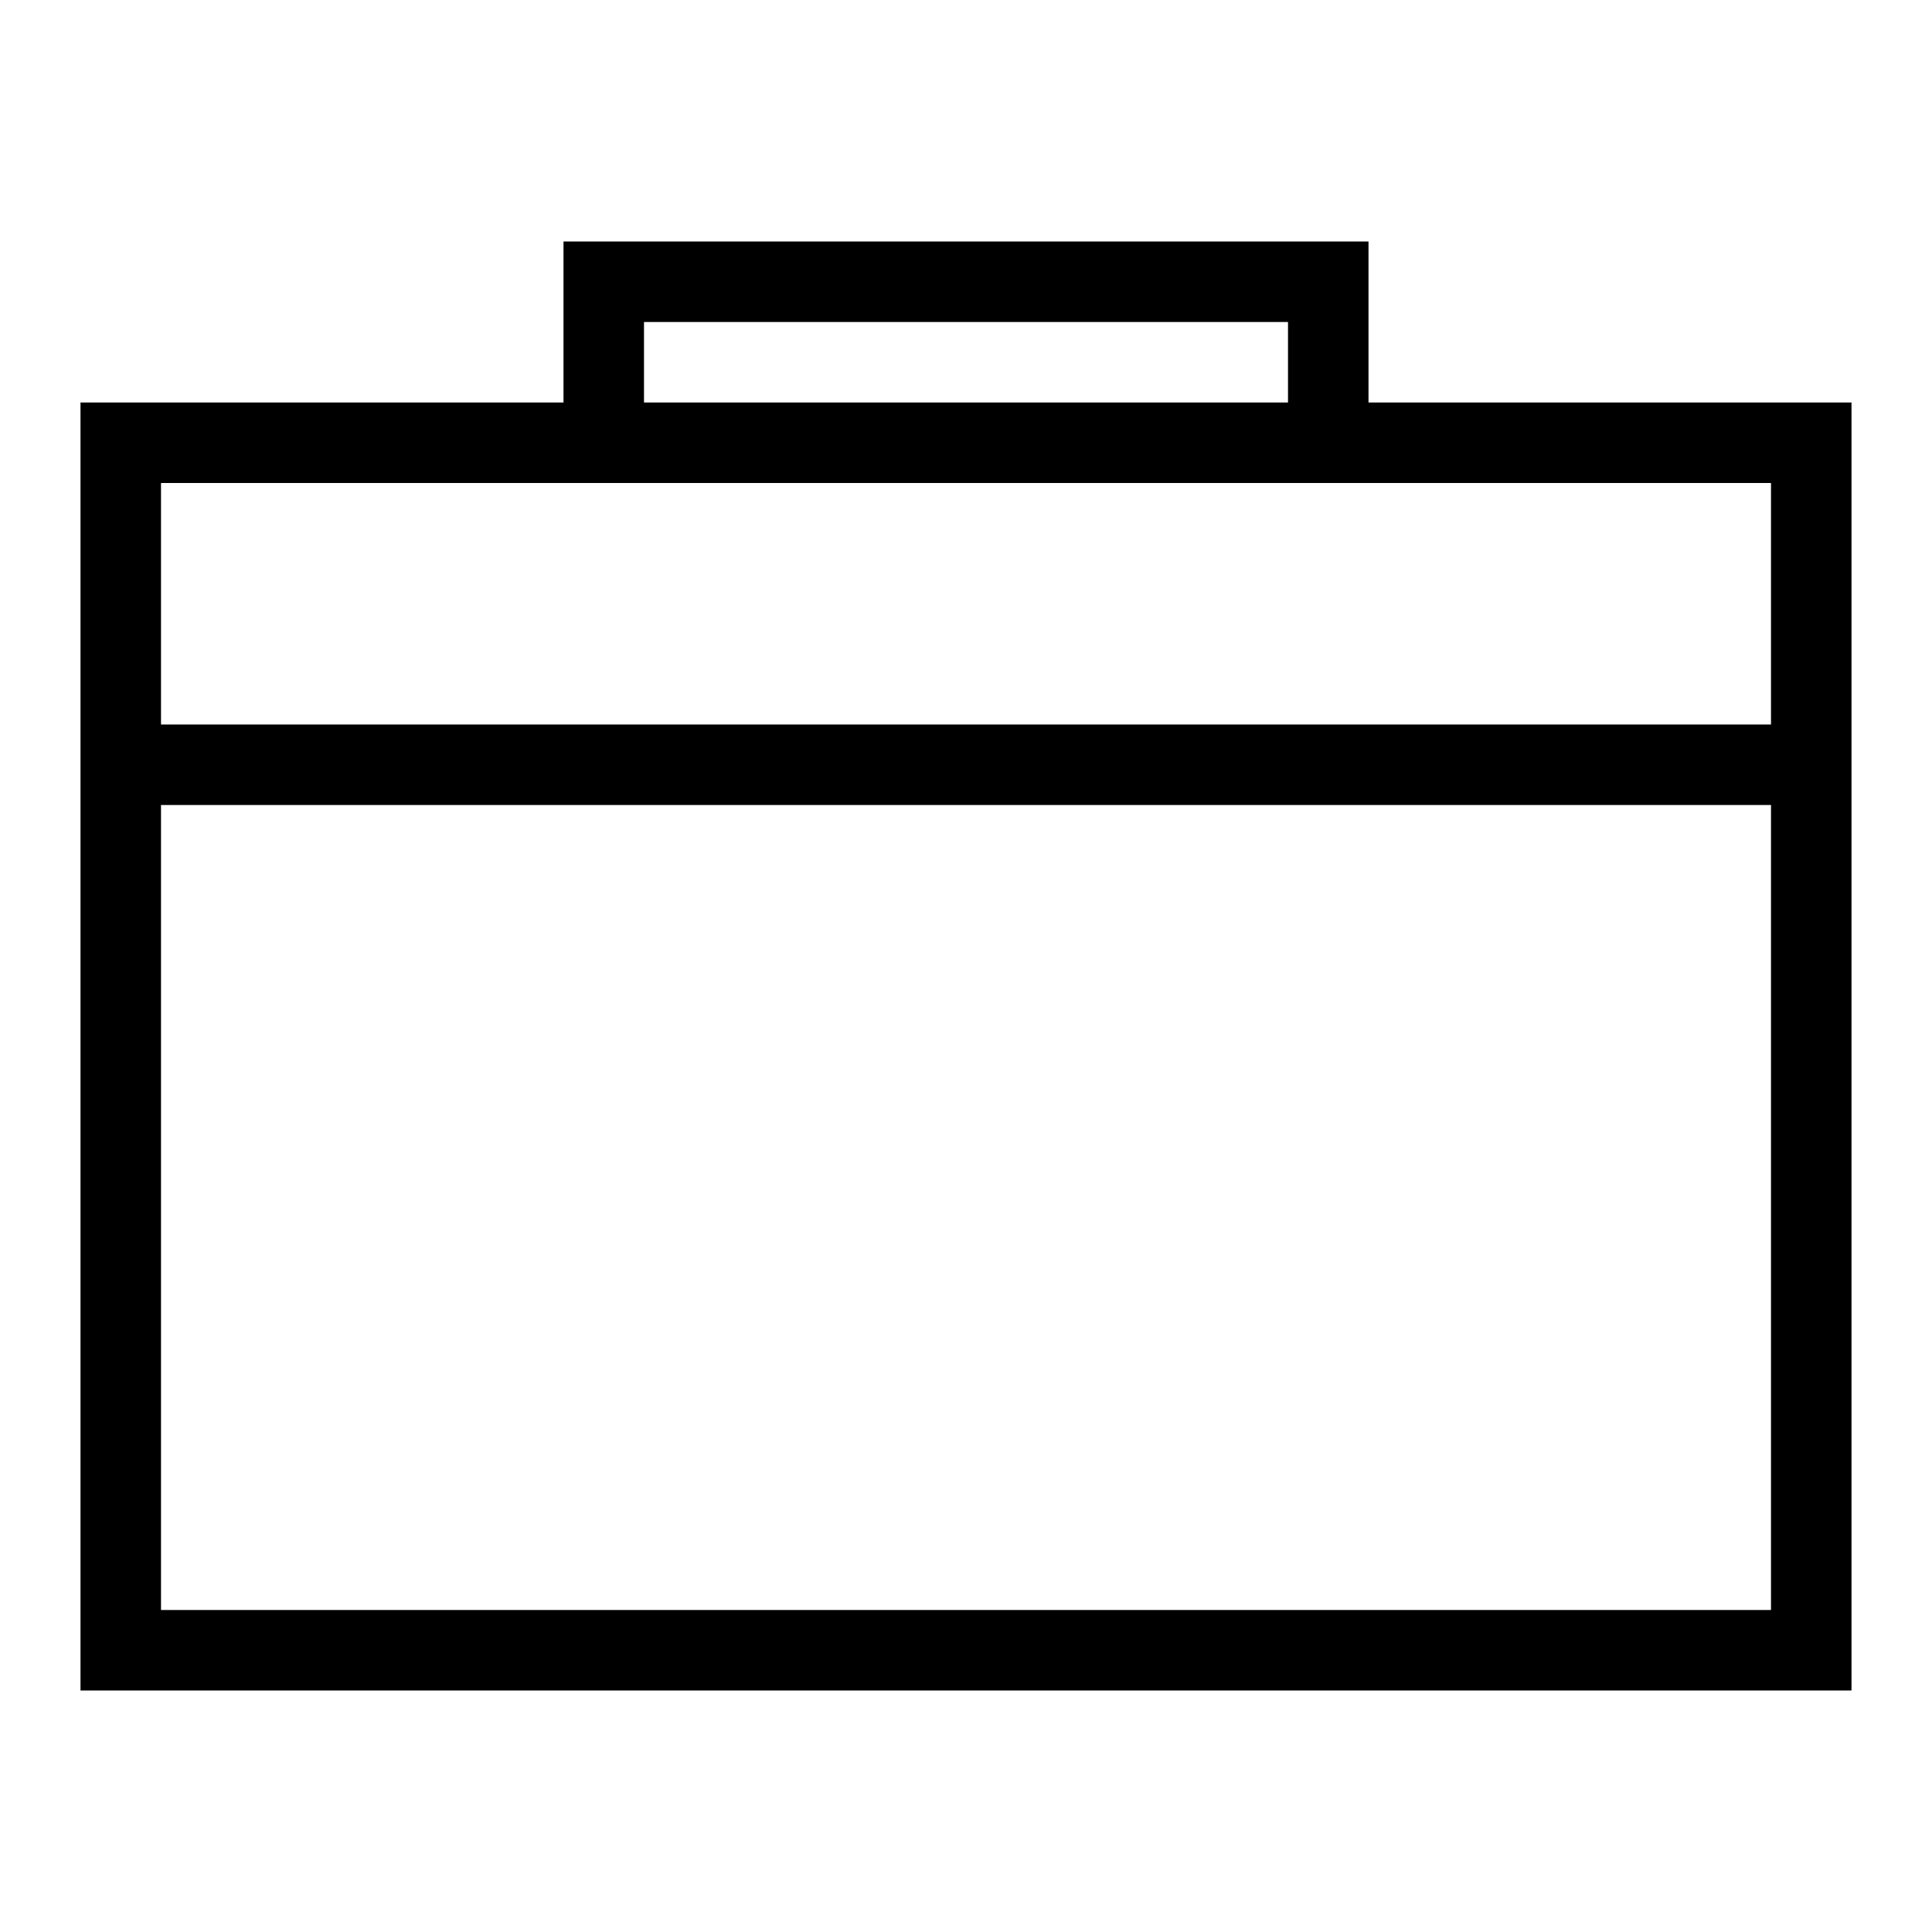
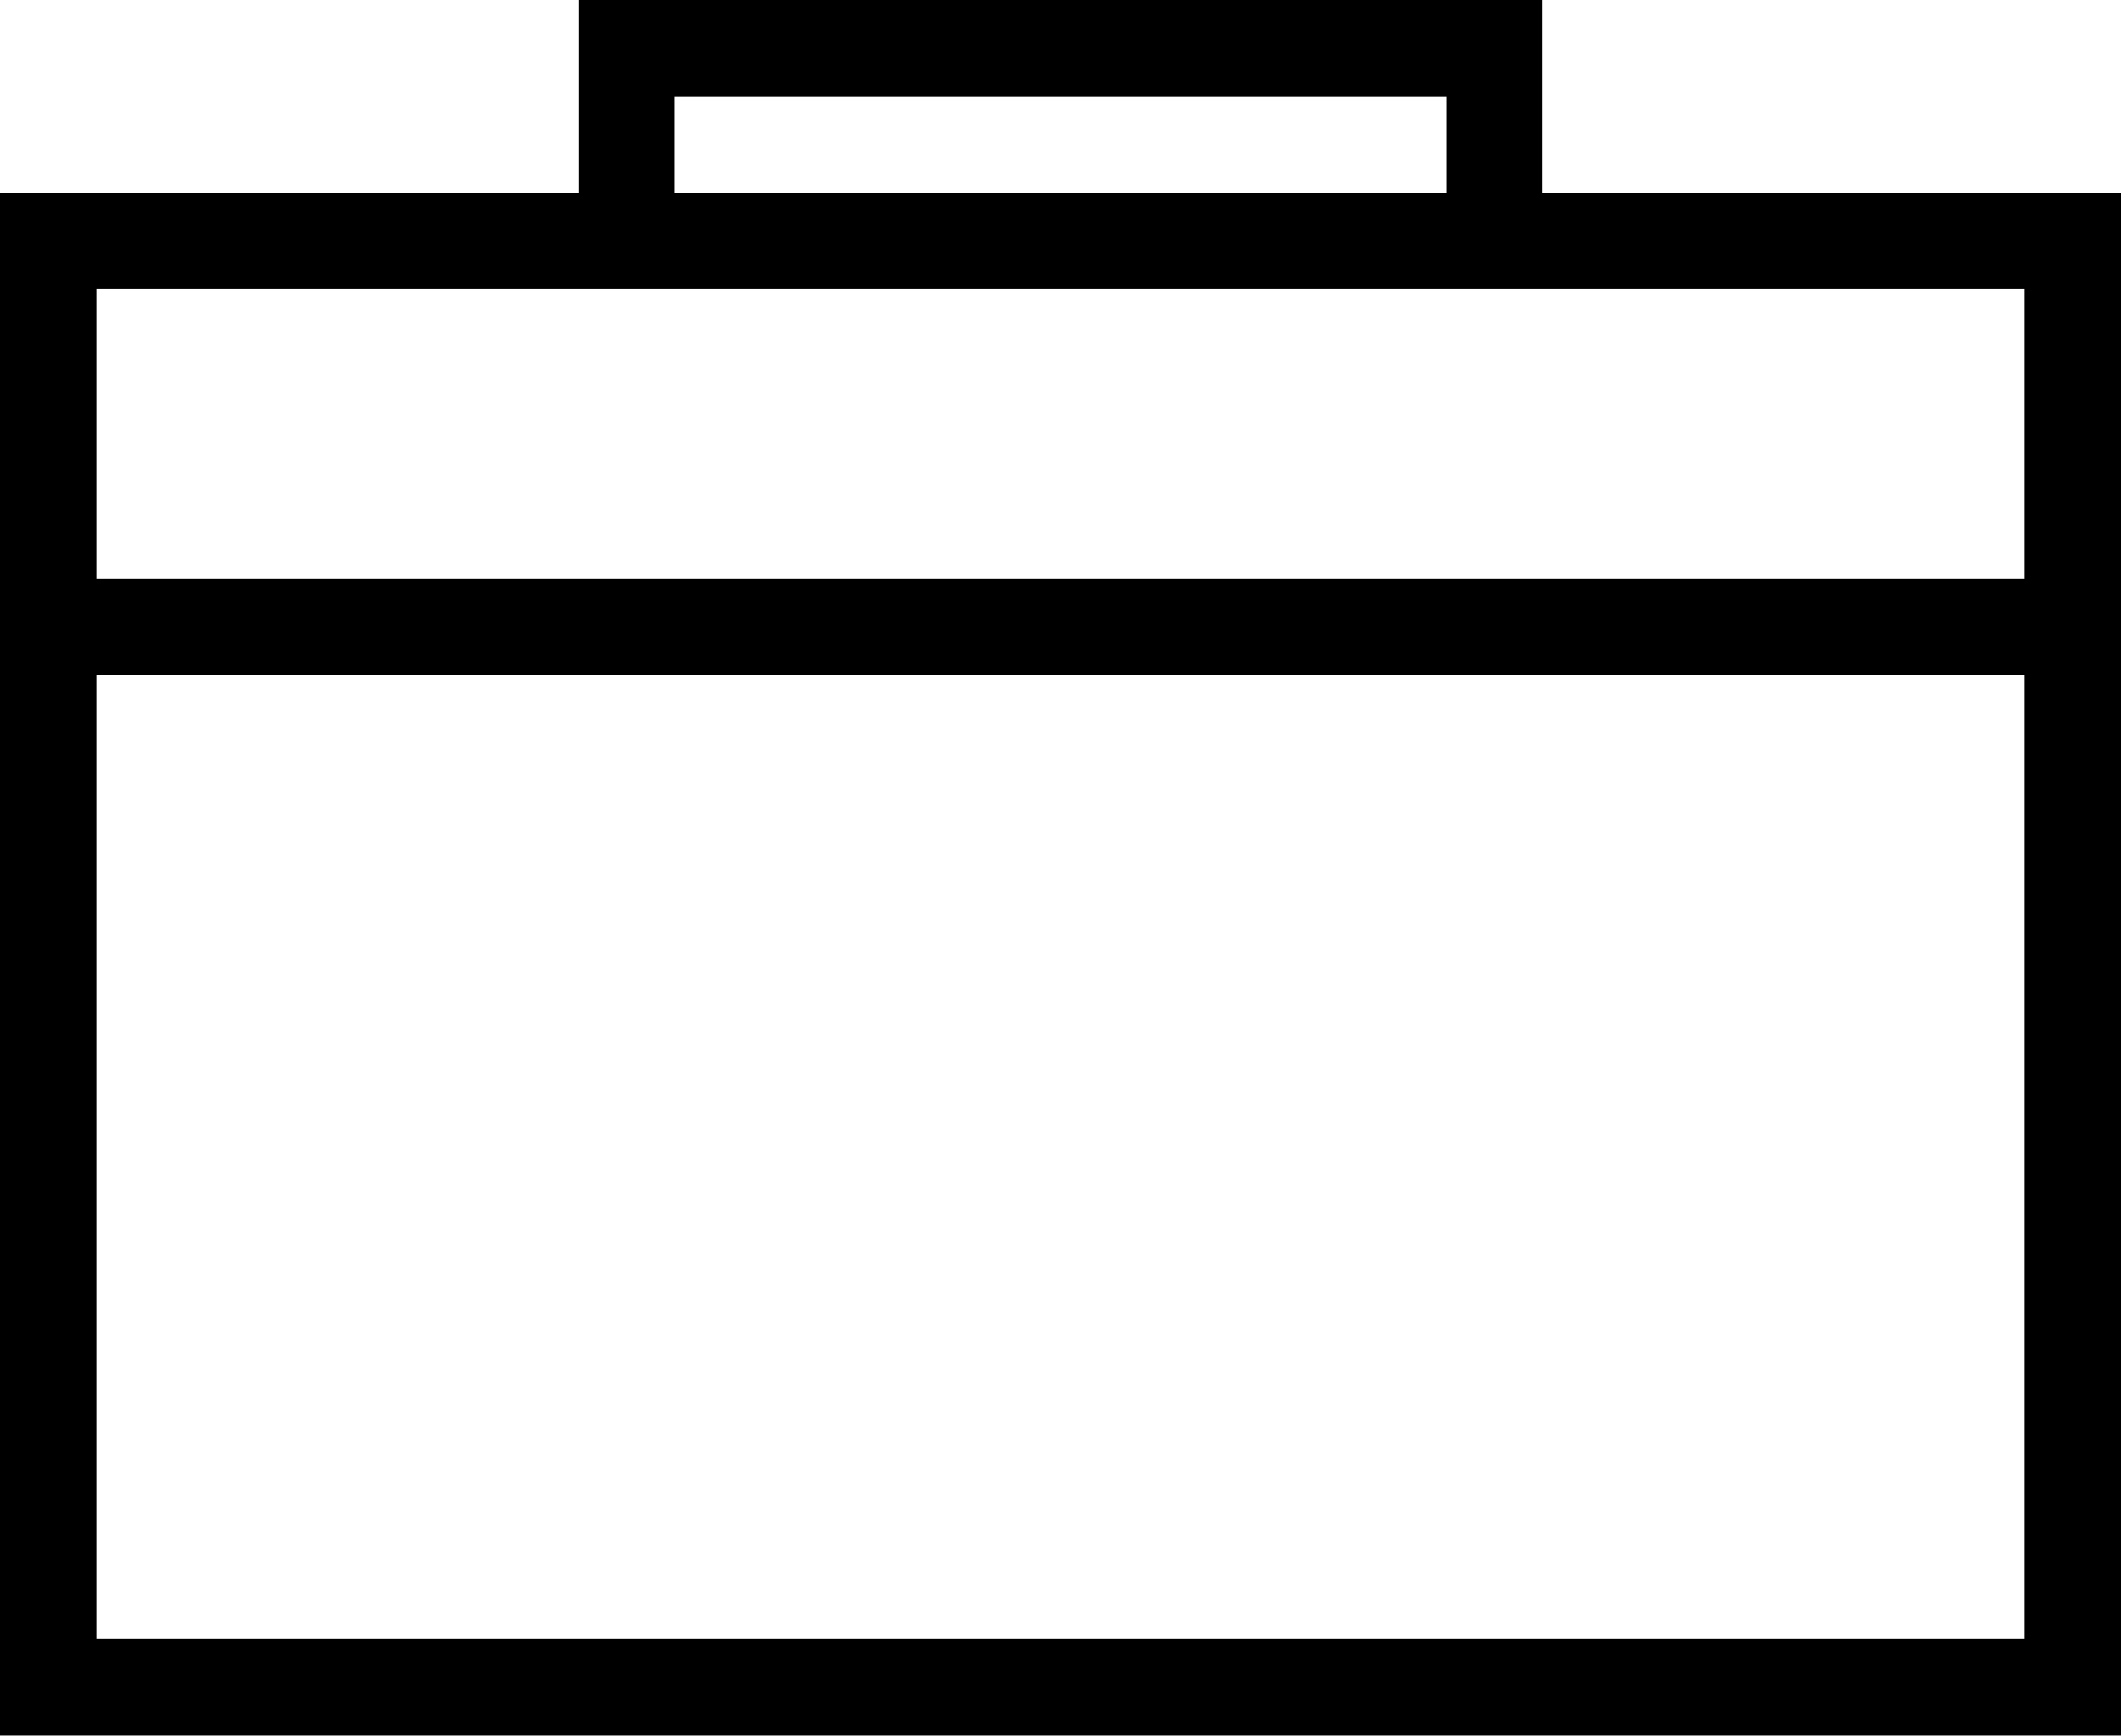
- <svg xmlns="http://www.w3.org/2000/svg" width="800px" height="800px" viewBox="0 0 24 24">
-   <path d="M17 5V3H7v2H1v16h22V5zM8 4h8v1H8zm14 16H2V10h20zm0-11H2V6h20z" />
-   <path fill="none" d="M0 0h24v24H0z" />
+ <svg xmlns="http://www.w3.org/2000/svg" width="733.333" height="600" viewBox="0 0 22 18" version="1.1" id="svg2">
+   <defs id="defs2" />
+   <path d="M 16,2 V 0 H 6 V 2 H 0 V 18 H 22 V 2 Z M 7,1 h 8 V 2 H 7 Z M 21,17 H 1 V 7 H 21 Z M 21,6 H 1 V 3 h 20 z" id="path1" />
+   <path fill="none" d="M -1,-3 H 23 V 21 H -1 Z" id="path2" />
</svg>
